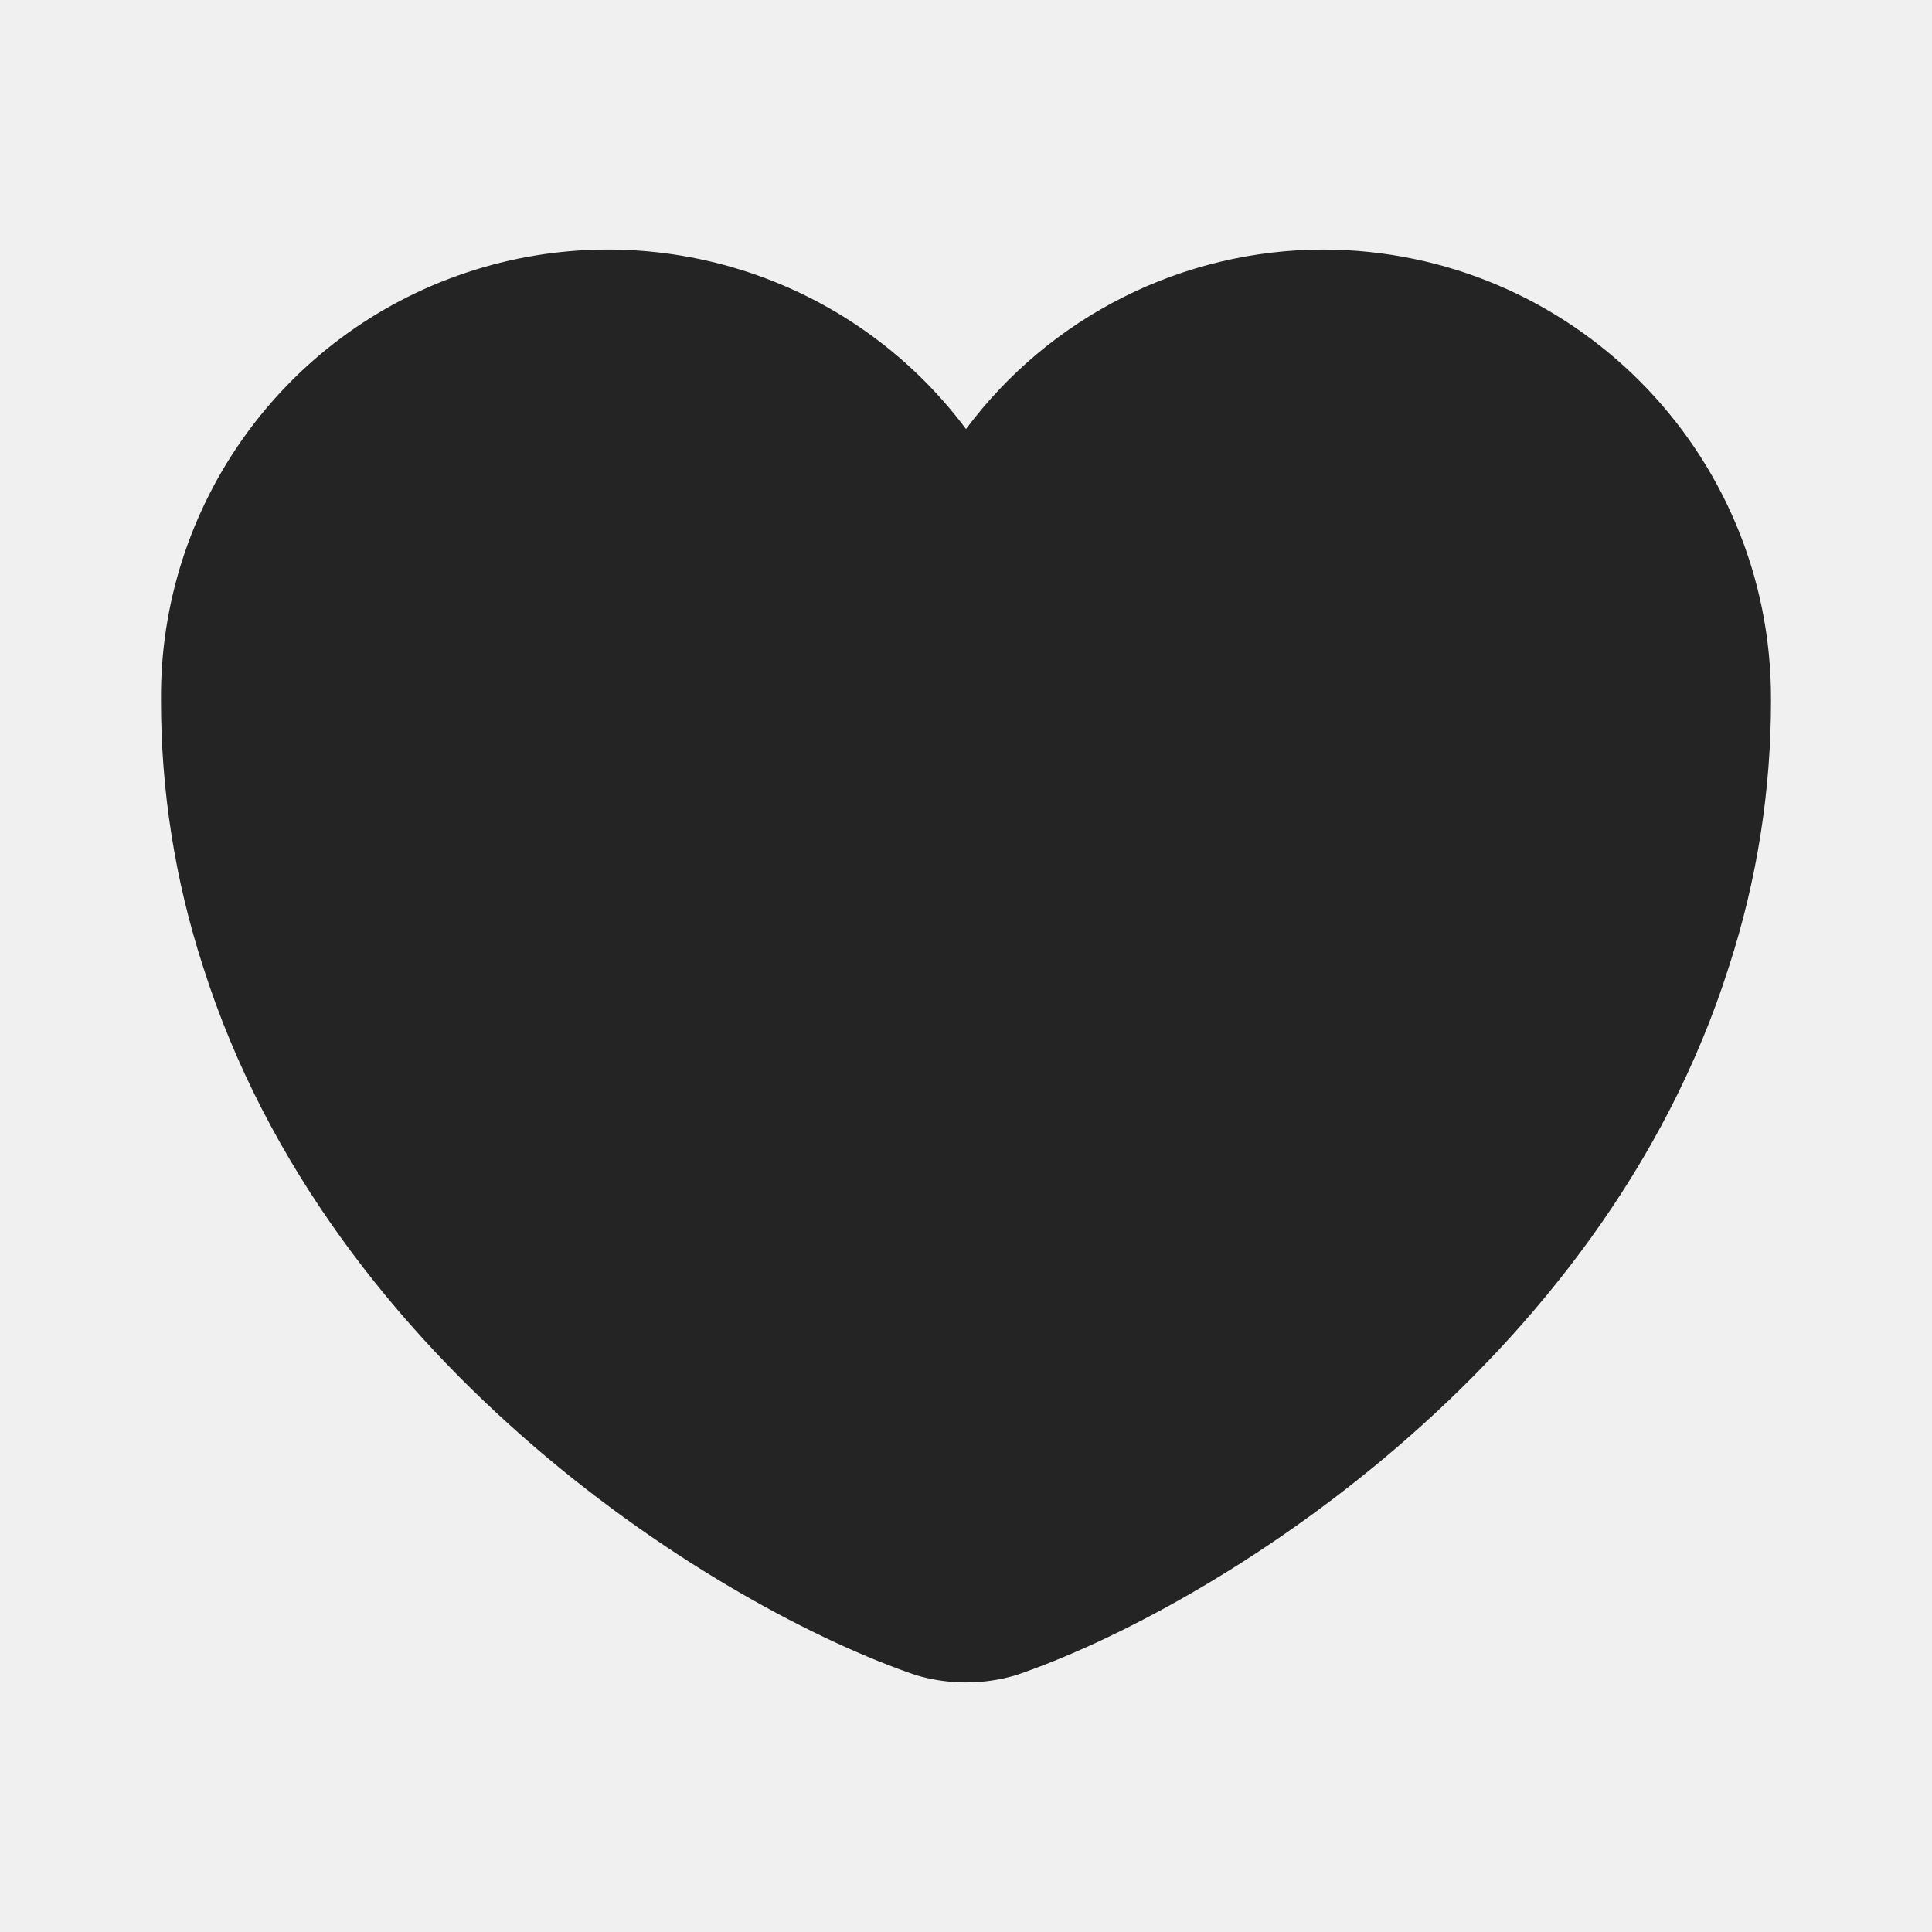
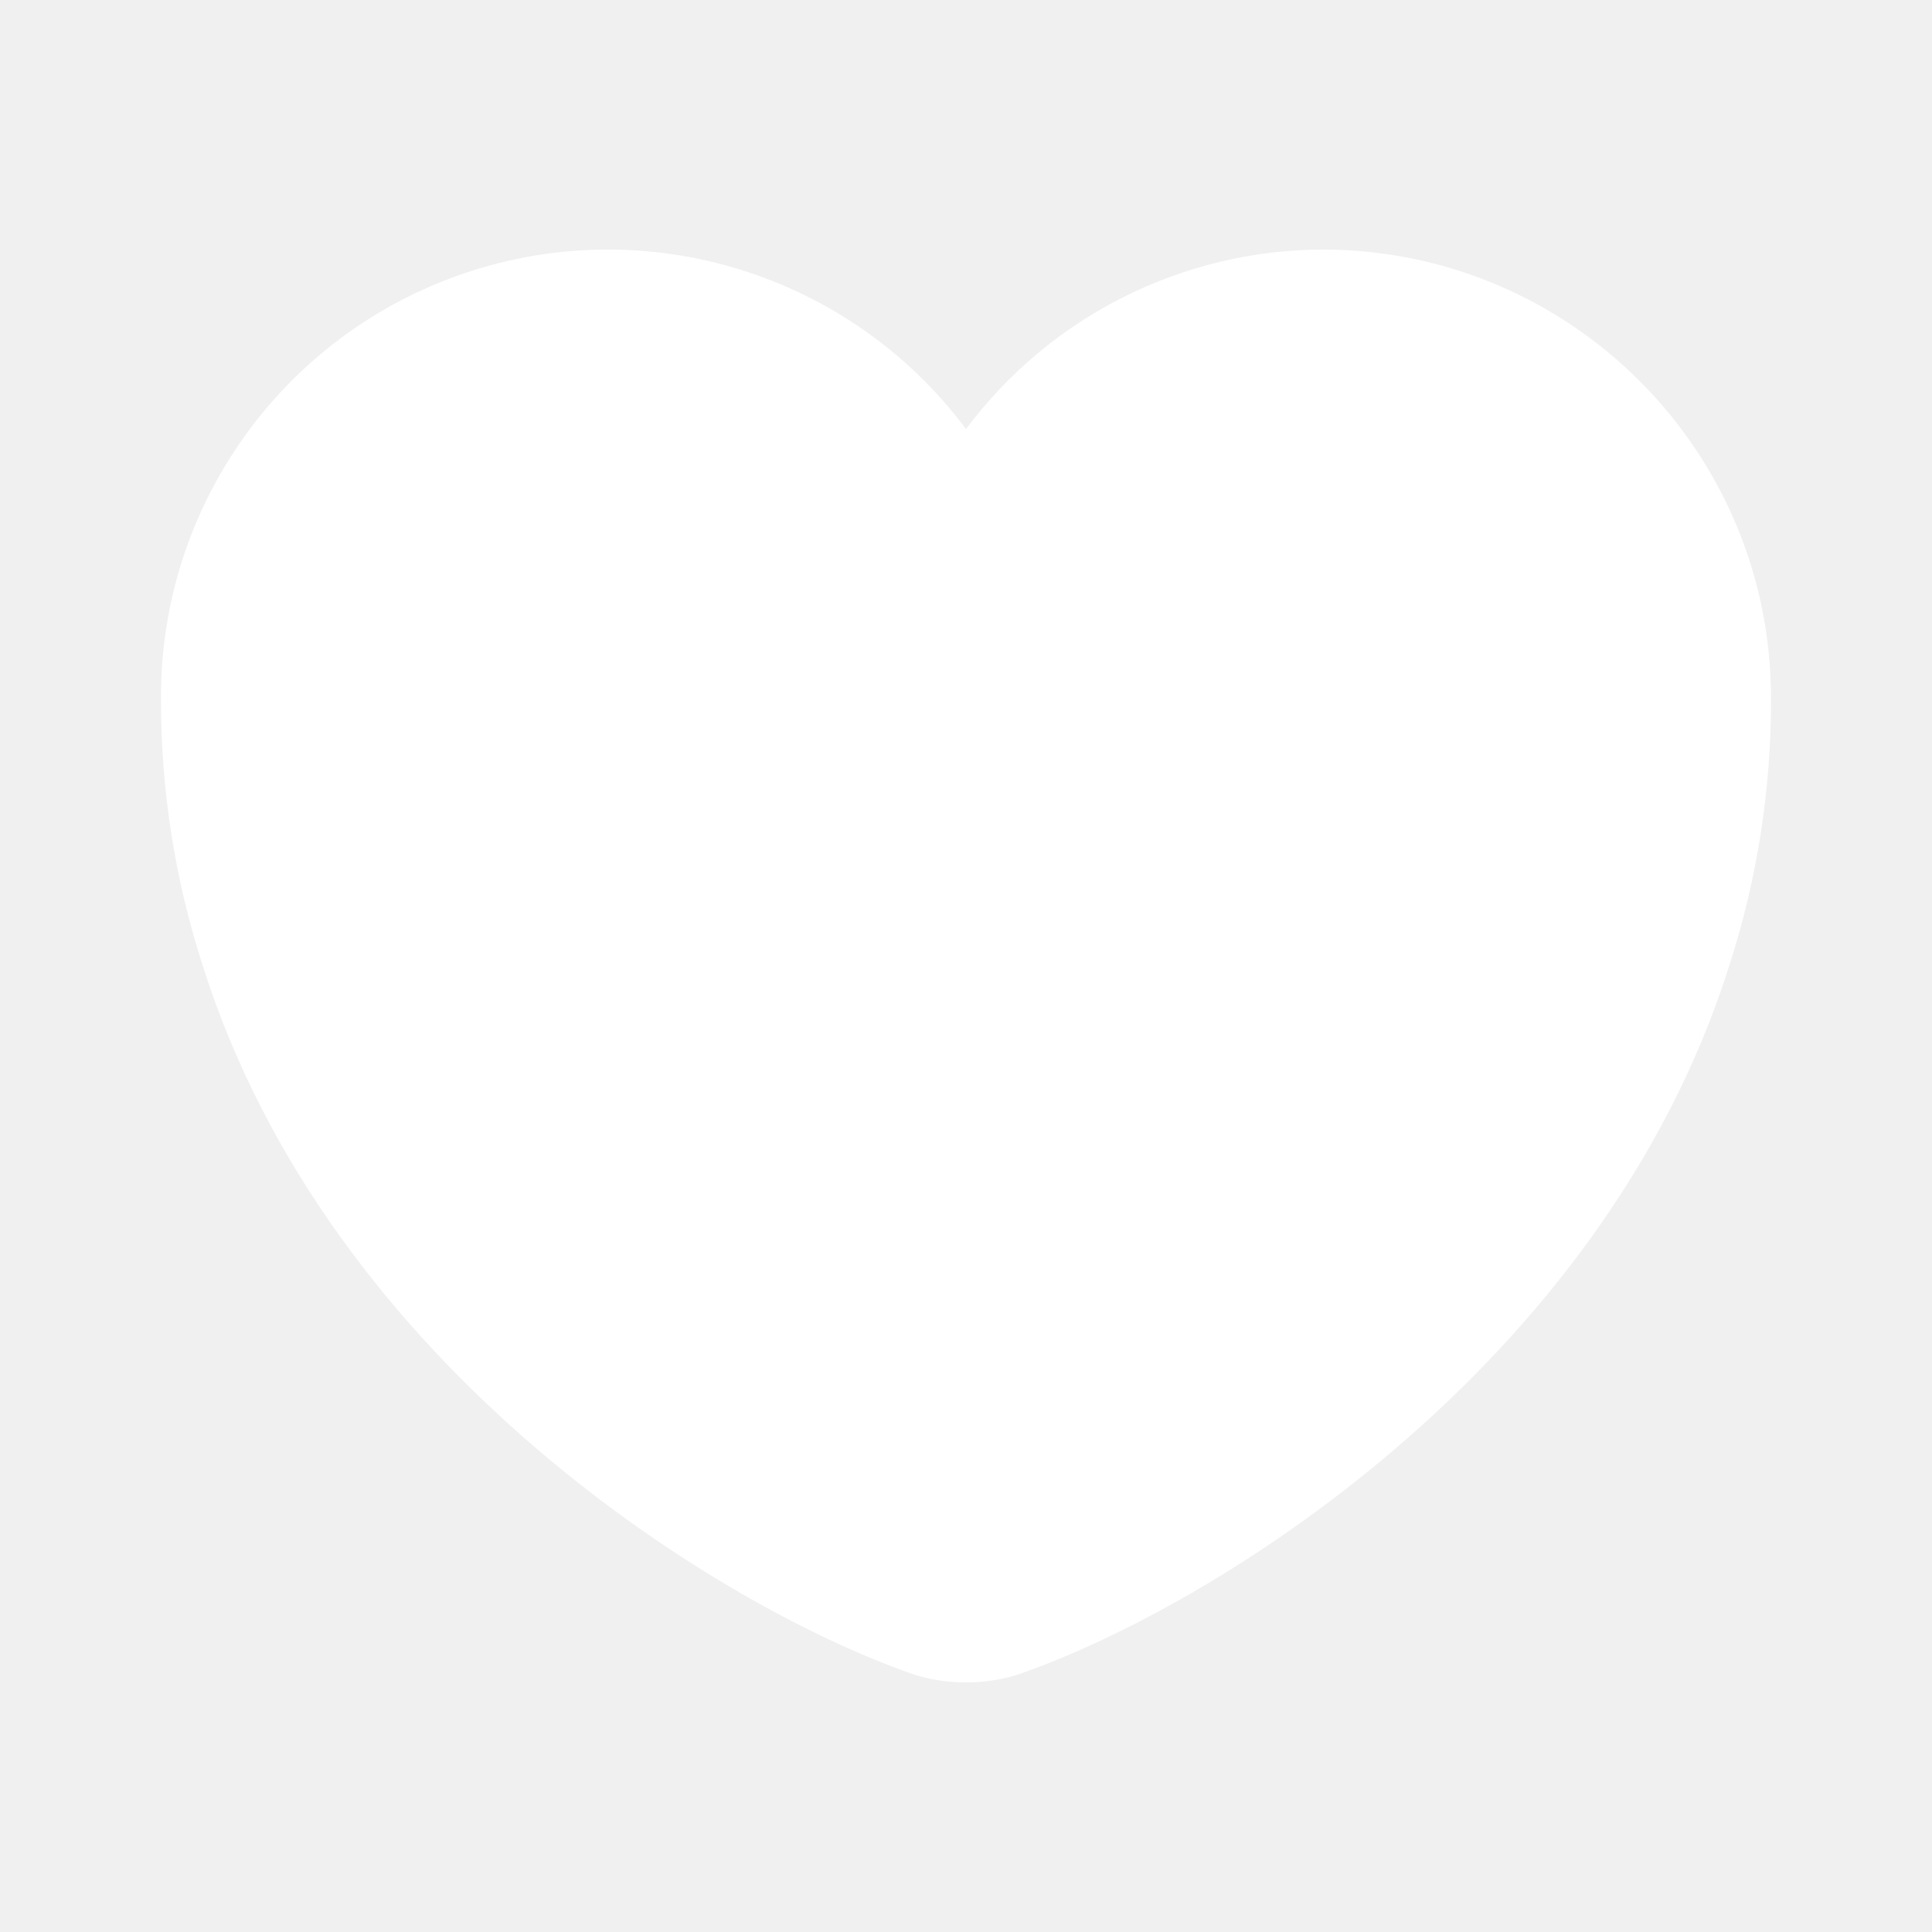
<svg xmlns="http://www.w3.org/2000/svg" width="24" height="24" viewBox="0 0 24 24">
  <g id="vuesax_bold_heart" data-name="vuesax/bold/heart" transform="translate(-236 -188)">
    <g id="heart">
-       <path id="Vector" d="M14.44,0A5.549,5.549,0,0,0,10,2.23,5.552,5.552,0,0,0,0,5.59,10.678,10.678,0,0,0,.52,8.9c1.58,5,6.45,7.99,8.86,8.81a2.181,2.181,0,0,0,1.24,0c2.41-.82,7.28-3.81,8.86-8.81A10.678,10.678,0,0,0,20,5.59,5.574,5.574,0,0,0,14.44,0Z" transform="translate(238 191.1)" fill="#242424" />
+       <path id="Vector" d="M14.44,0A5.549,5.549,0,0,0,10,2.23,5.552,5.552,0,0,0,0,5.59,10.678,10.678,0,0,0,.52,8.9c1.58,5,6.45,7.99,8.86,8.81a2.181,2.181,0,0,0,1.24,0c2.41-.82,7.28-3.81,8.86-8.81A10.678,10.678,0,0,0,20,5.59,5.574,5.574,0,0,0,14.44,0Z" transform="translate(238 191.1)" fill="#FFFFFF" />
      <path id="Vector-2" data-name="Vector" d="M0,0H24V24H0Z" transform="translate(260 212) rotate(180)" fill="none" opacity="0" />
    </g>
  </g>
</svg>
